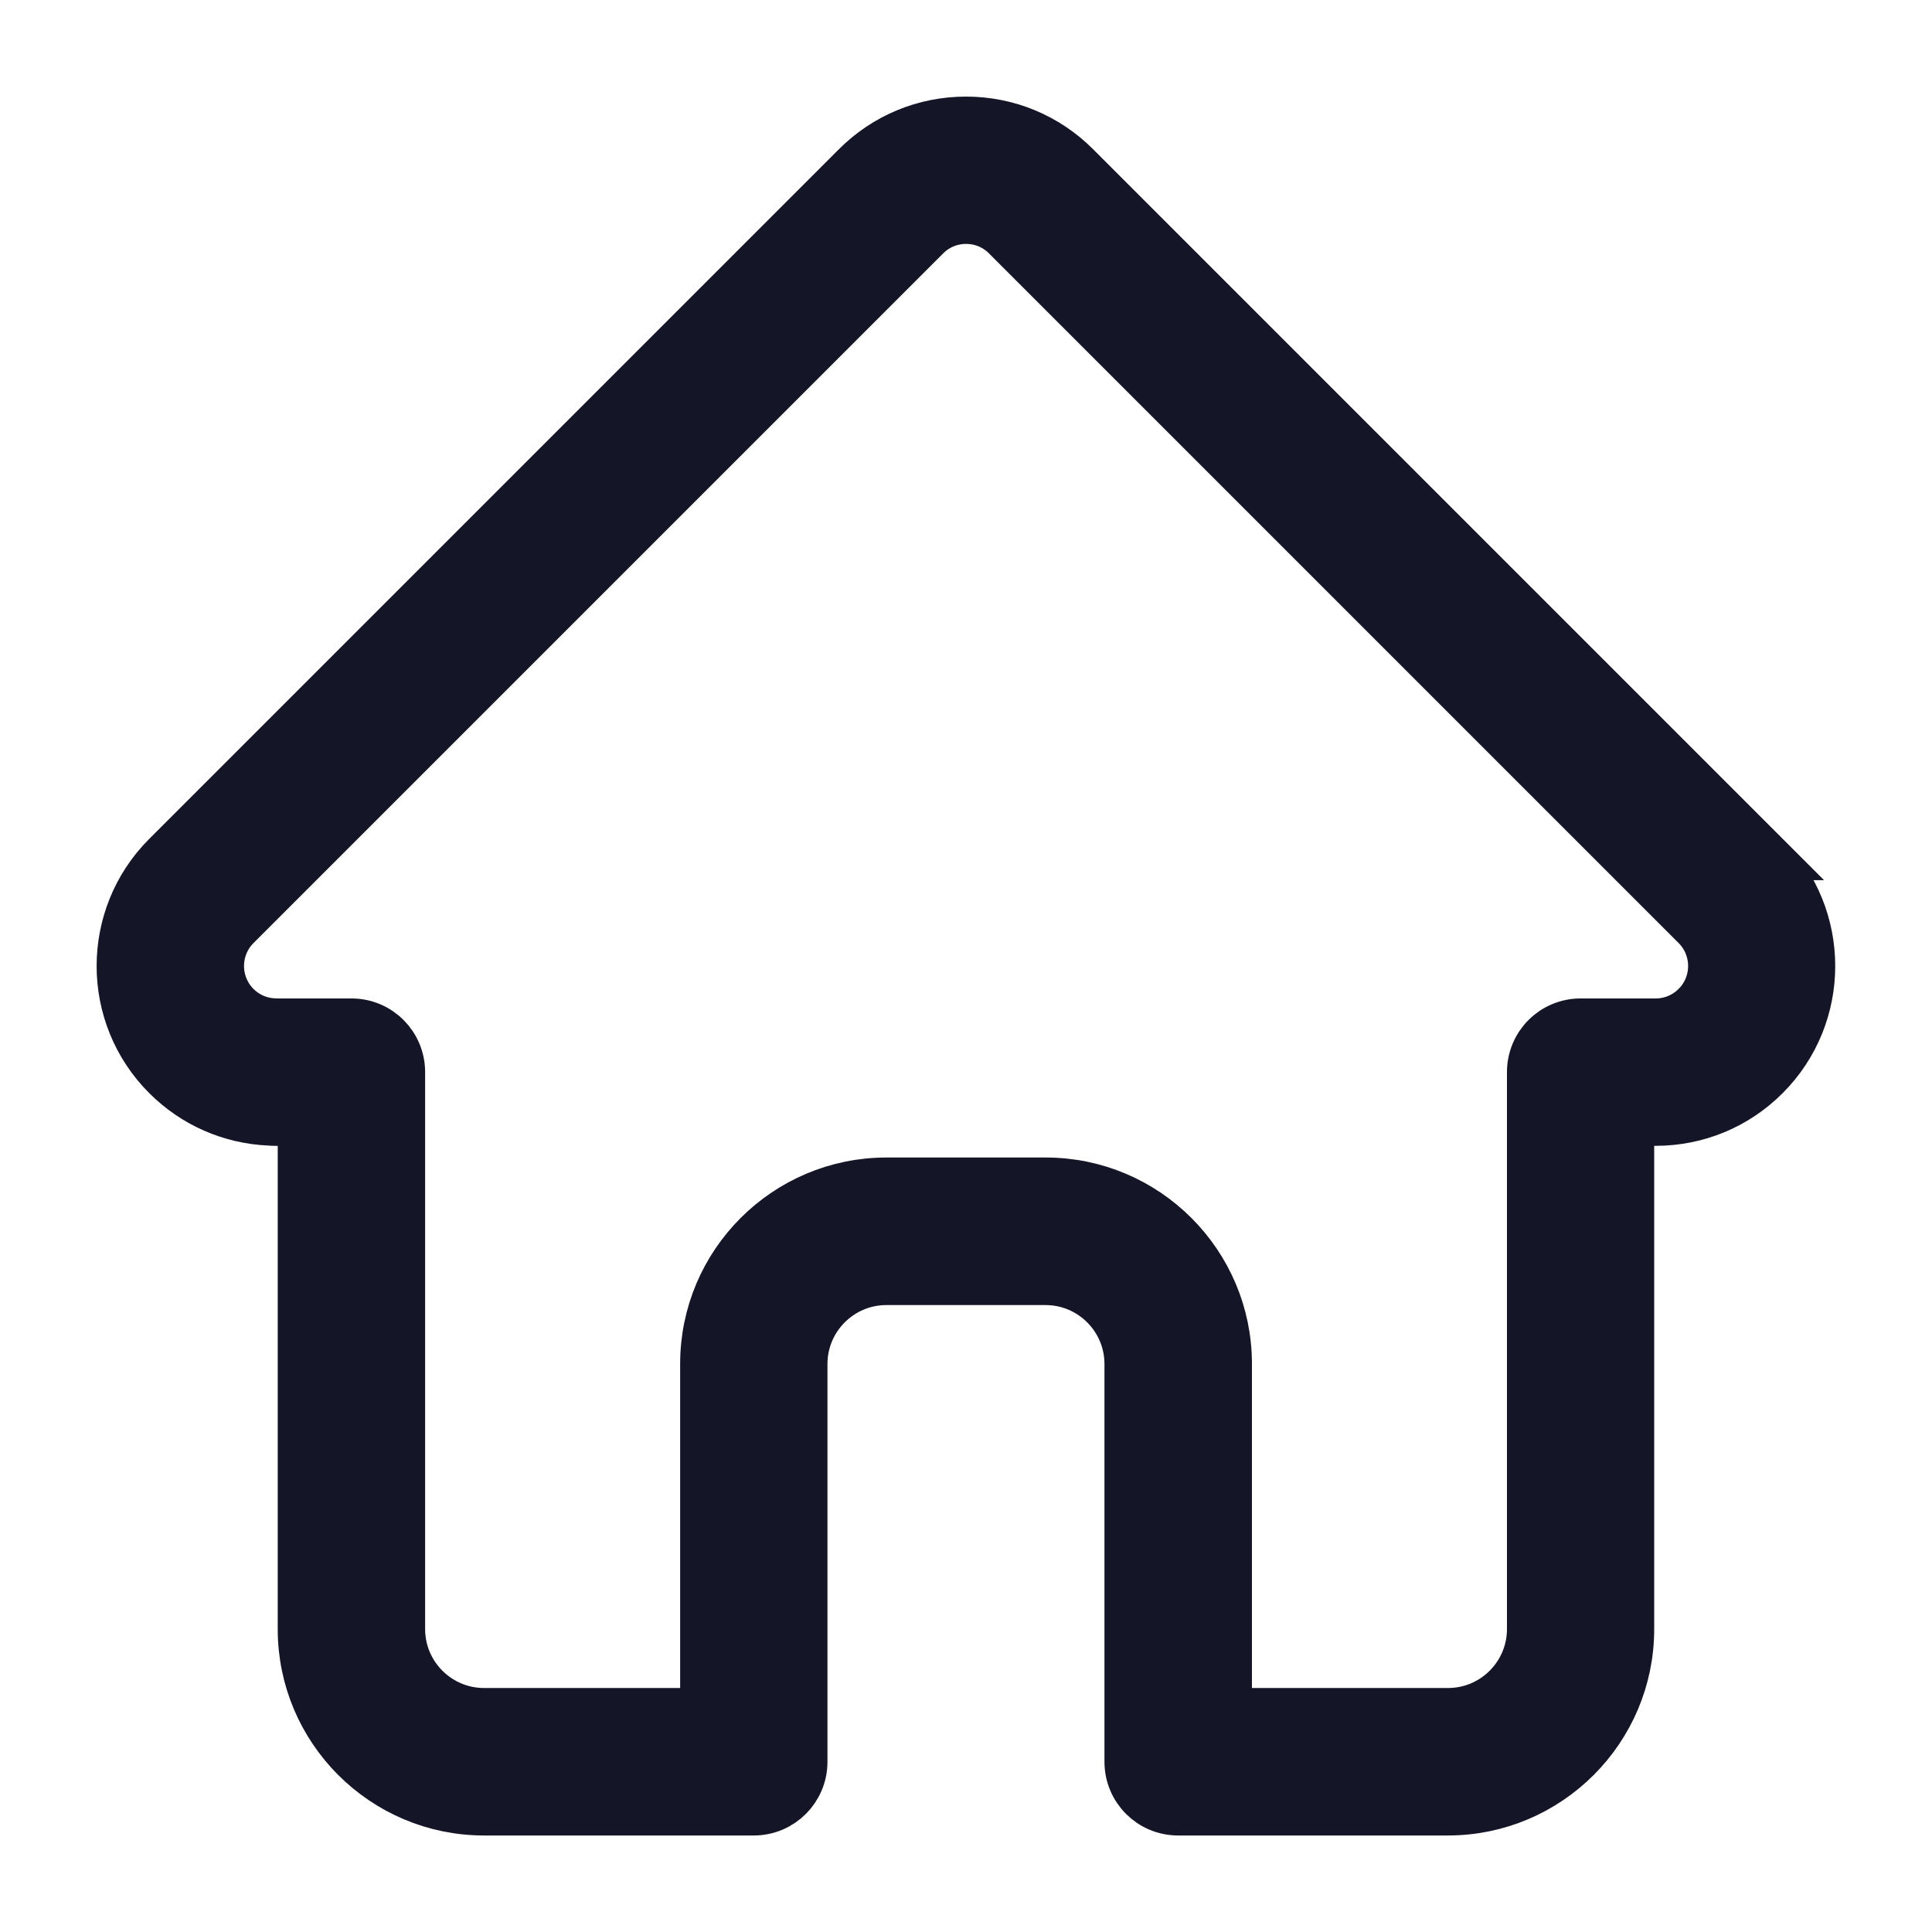
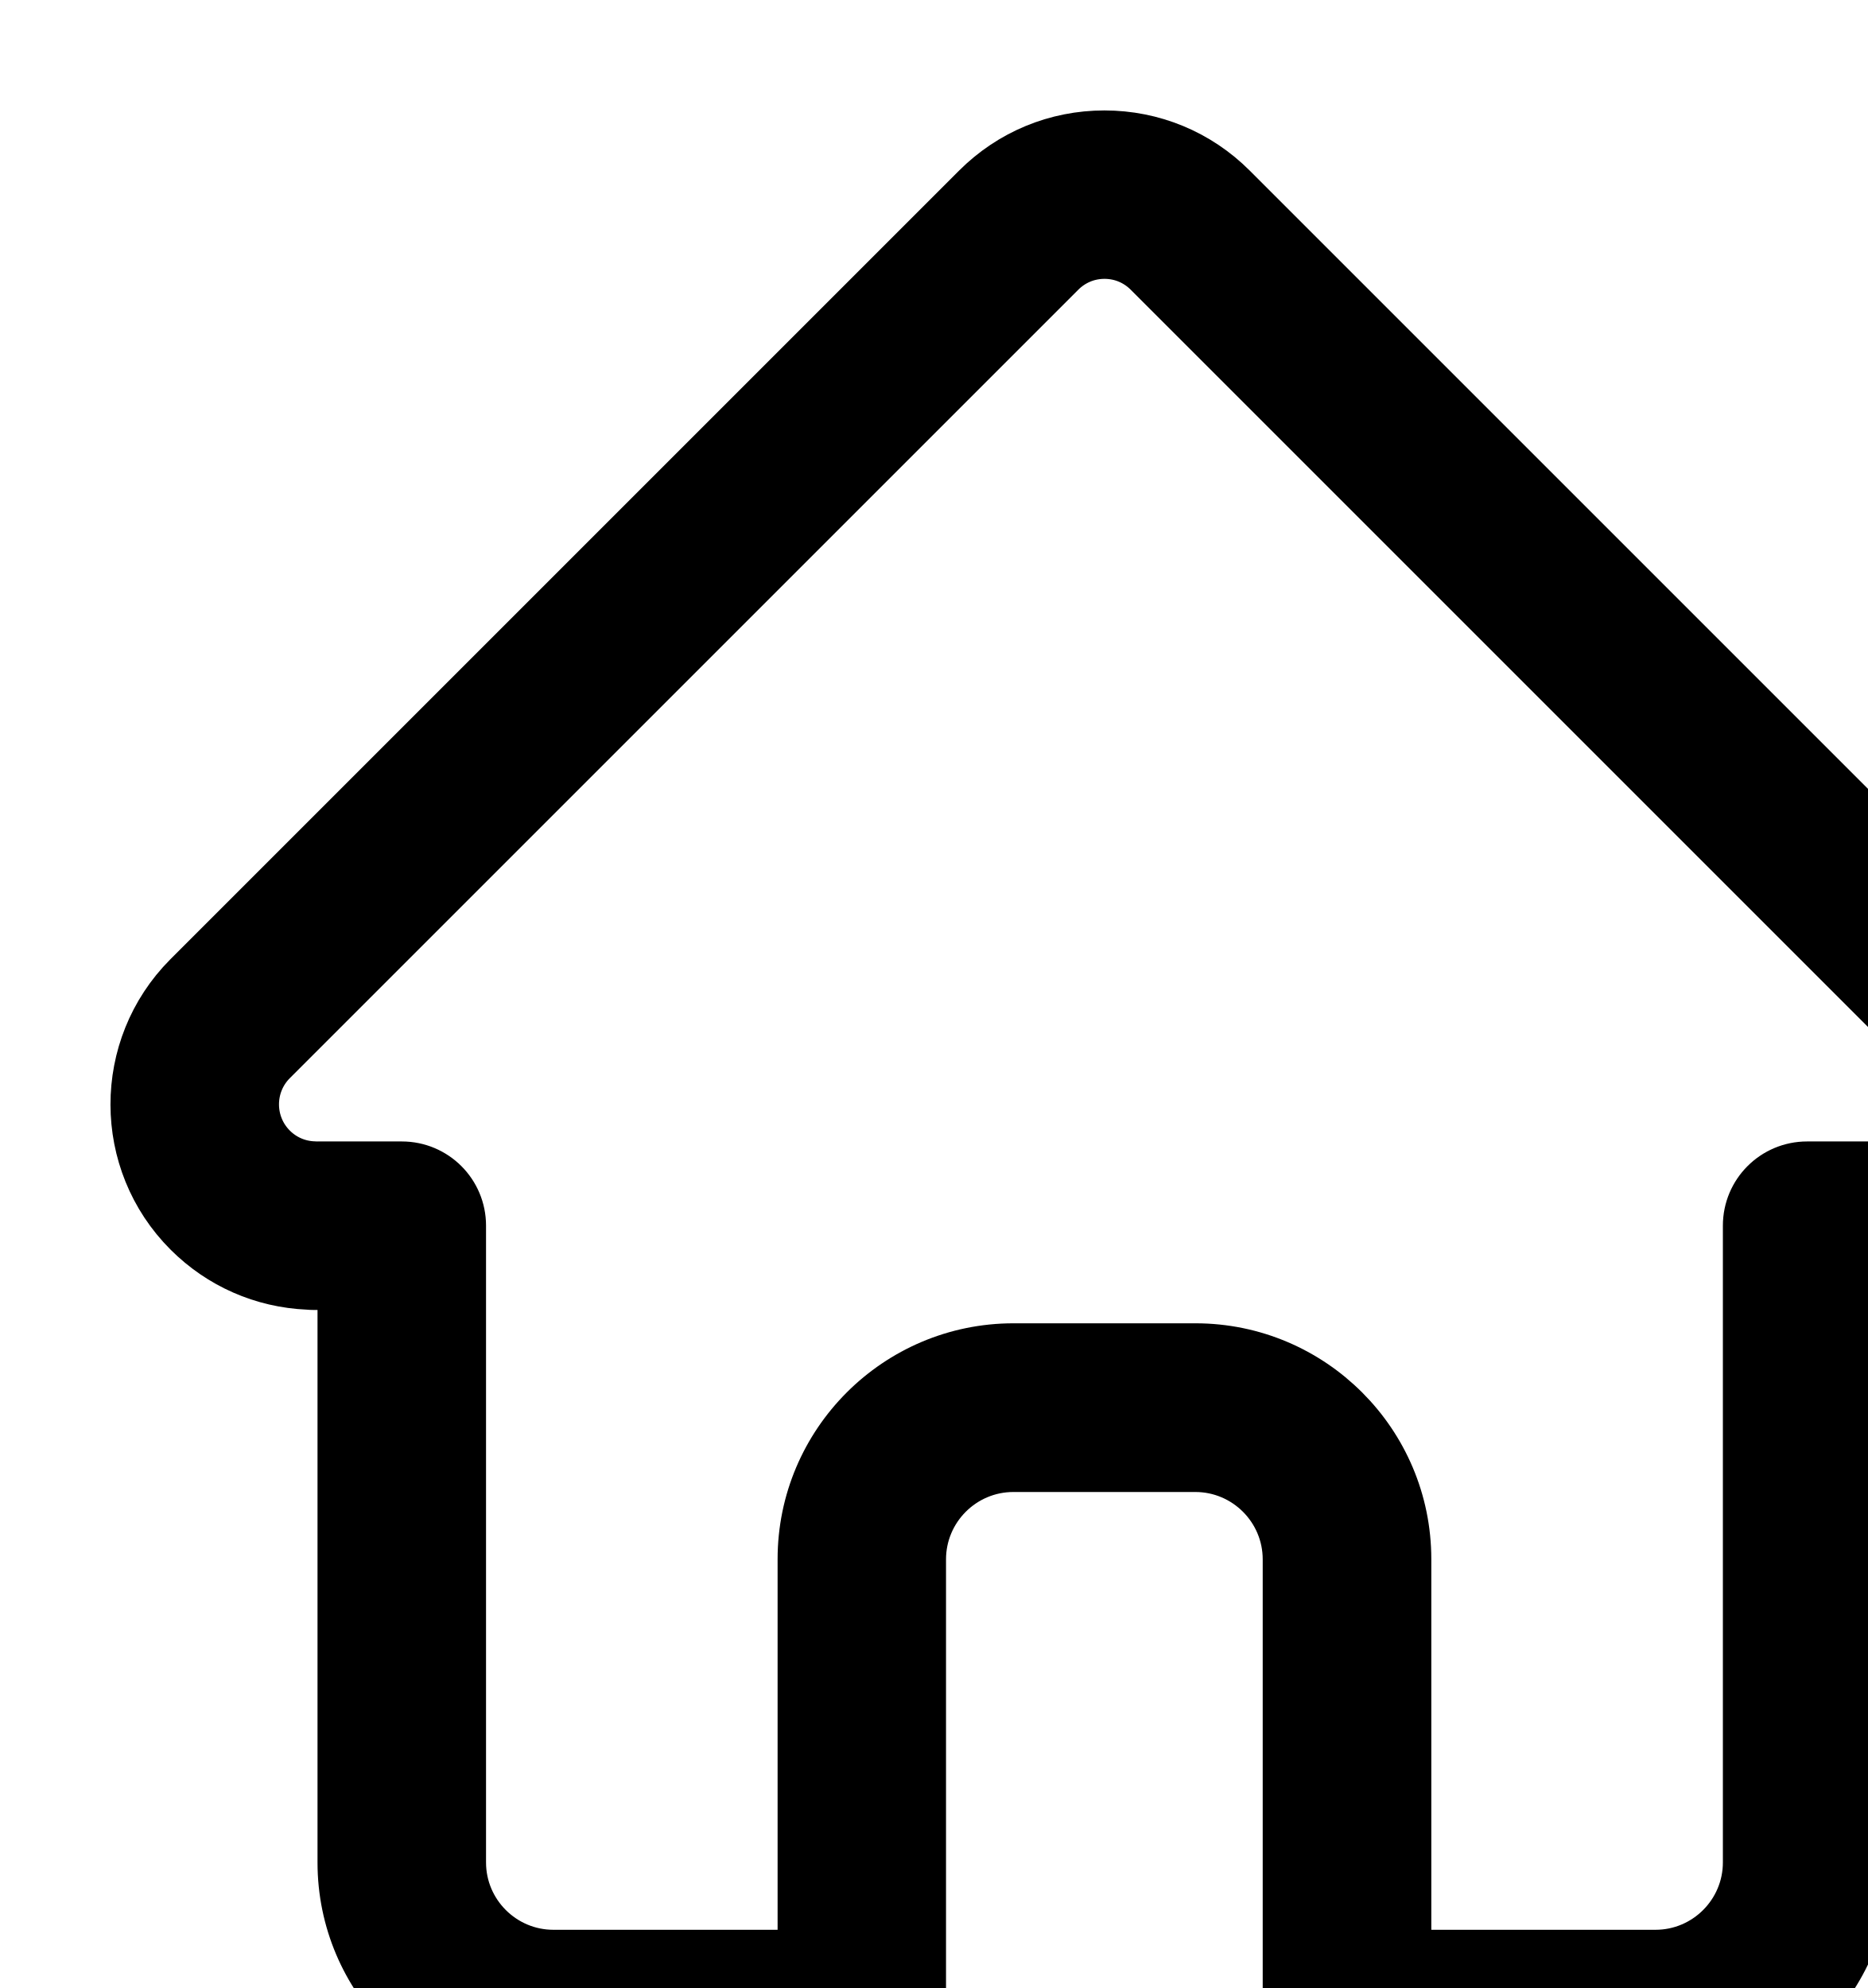
- <svg xmlns="http://www.w3.org/2000/svg" width="24" height="24" fill="none">
+ <svg xmlns="http://www.w3.org/2000/svg" fill="none">
  <g>
-     <path id="svg_1" stroke-width="0.6" stroke="#151528" fill="#151528" d="m21.935,10.634l-0.002,-0.002l-8.566,-8.566c-0.365,-0.365 -0.851,-0.566 -1.367,-0.566c-0.516,0 -1.002,0.201 -1.367,0.566l-8.562,8.562c-0.003,0.003 -0.006,0.006 -0.009,0.009c-0.75,0.754 -0.749,1.978 0.004,2.73c0.344,0.344 0.797,0.543 1.283,0.564c0.02,0.002 0.04,0.003 0.06,0.003l0.341,0l0,6.304c0,1.248 1.015,2.263 2.263,2.263l3.351,0c0.34,0 0.615,-0.276 0.615,-0.615l0,-4.942c0,-0.569 0.463,-1.032 1.032,-1.032l1.977,0c0.569,0 1.032,0.463 1.032,1.032l0,4.942c0,0.34 0.275,0.615 0.615,0.615l3.351,0c1.248,0 2.263,-1.015 2.263,-2.263l0,-6.304l0.317,0c0.516,0 1.002,-0.201 1.367,-0.567c0.753,-0.753 0.753,-1.979 0.001,-2.733zm-0.871,1.863c-0.133,0.133 -0.309,0.206 -0.497,0.206l-0.932,0c-0.34,0 -0.615,0.275 -0.615,0.615l0,6.919c0,0.569 -0.463,1.032 -1.032,1.032l-2.736,0l0,-4.327c0,-1.248 -1.015,-2.263 -2.263,-2.263l-1.977,0c-1.248,0 -2.263,1.015 -2.263,2.263l0,4.327l-2.736,0c-0.569,0 -1.032,-0.463 -1.032,-1.032l0,-6.919c0,-0.34 -0.275,-0.615 -0.615,-0.615l-0.916,0c-0.01,-0.001 -0.019,-0.001 -0.029,-0.001c-0.183,-0.003 -0.355,-0.076 -0.484,-0.205c-0.274,-0.274 -0.274,-0.72 0,-0.994l0.001,-0.001l8.566,-8.566c0.133,-0.133 0.309,-0.206 0.497,-0.206c0.188,0 0.364,0.073 0.497,0.206l8.564,8.564l0.004,0.004c0.273,0.275 0.272,0.719 -0.001,0.993z" />
+     <path id="svg_1" stroke-width="0.6" stroke="#000000" fill="#000000" d="m21.935,10.634l-0.002,-0.002l-8.566,-8.566c-0.365,-0.365 -0.851,-0.566 -1.367,-0.566c-0.516,0 -1.002,0.201 -1.367,0.566l-8.562,8.562c-0.003,0.003 -0.006,0.006 -0.009,0.009c-0.75,0.754 -0.749,1.978 0.004,2.73c0.344,0.344 0.797,0.543 1.283,0.564c0.02,0.002 0.04,0.003 0.06,0.003l0.341,0l0,6.304c0,1.248 1.015,2.263 2.263,2.263l3.351,0c0.34,0 0.615,-0.276 0.615,-0.615l0,-4.942c0,-0.569 0.463,-1.032 1.032,-1.032l1.977,0c0.569,0 1.032,0.463 1.032,1.032l0,4.942c0,0.34 0.275,0.615 0.615,0.615l3.351,0c1.248,0 2.263,-1.015 2.263,-2.263l0,-6.304l0.317,0c0.516,0 1.002,-0.201 1.367,-0.567c0.753,-0.753 0.753,-1.979 0.001,-2.733zm-0.871,1.863c-0.133,0.133 -0.309,0.206 -0.497,0.206l-0.932,0c-0.34,0 -0.615,0.275 -0.615,0.615l0,6.919c0,0.569 -0.463,1.032 -1.032,1.032l-2.736,0l0,-4.327c0,-1.248 -1.015,-2.263 -2.263,-2.263l-1.977,0c-1.248,0 -2.263,1.015 -2.263,2.263l0,4.327l-2.736,0c-0.569,0 -1.032,-0.463 -1.032,-1.032l0,-6.919c0,-0.34 -0.275,-0.615 -0.615,-0.615l-0.916,0c-0.01,-0.001 -0.019,-0.001 -0.029,-0.001c-0.183,-0.003 -0.355,-0.076 -0.484,-0.205c-0.274,-0.274 -0.274,-0.72 0,-0.994l0.001,-0.001l8.566,-8.566c0.133,-0.133 0.309,-0.206 0.497,-0.206c0.188,0 0.364,0.073 0.497,0.206l8.564,8.564l0.004,0.004c0.273,0.275 0.272,0.719 -0.001,0.993z" />
  </g>
</svg>
